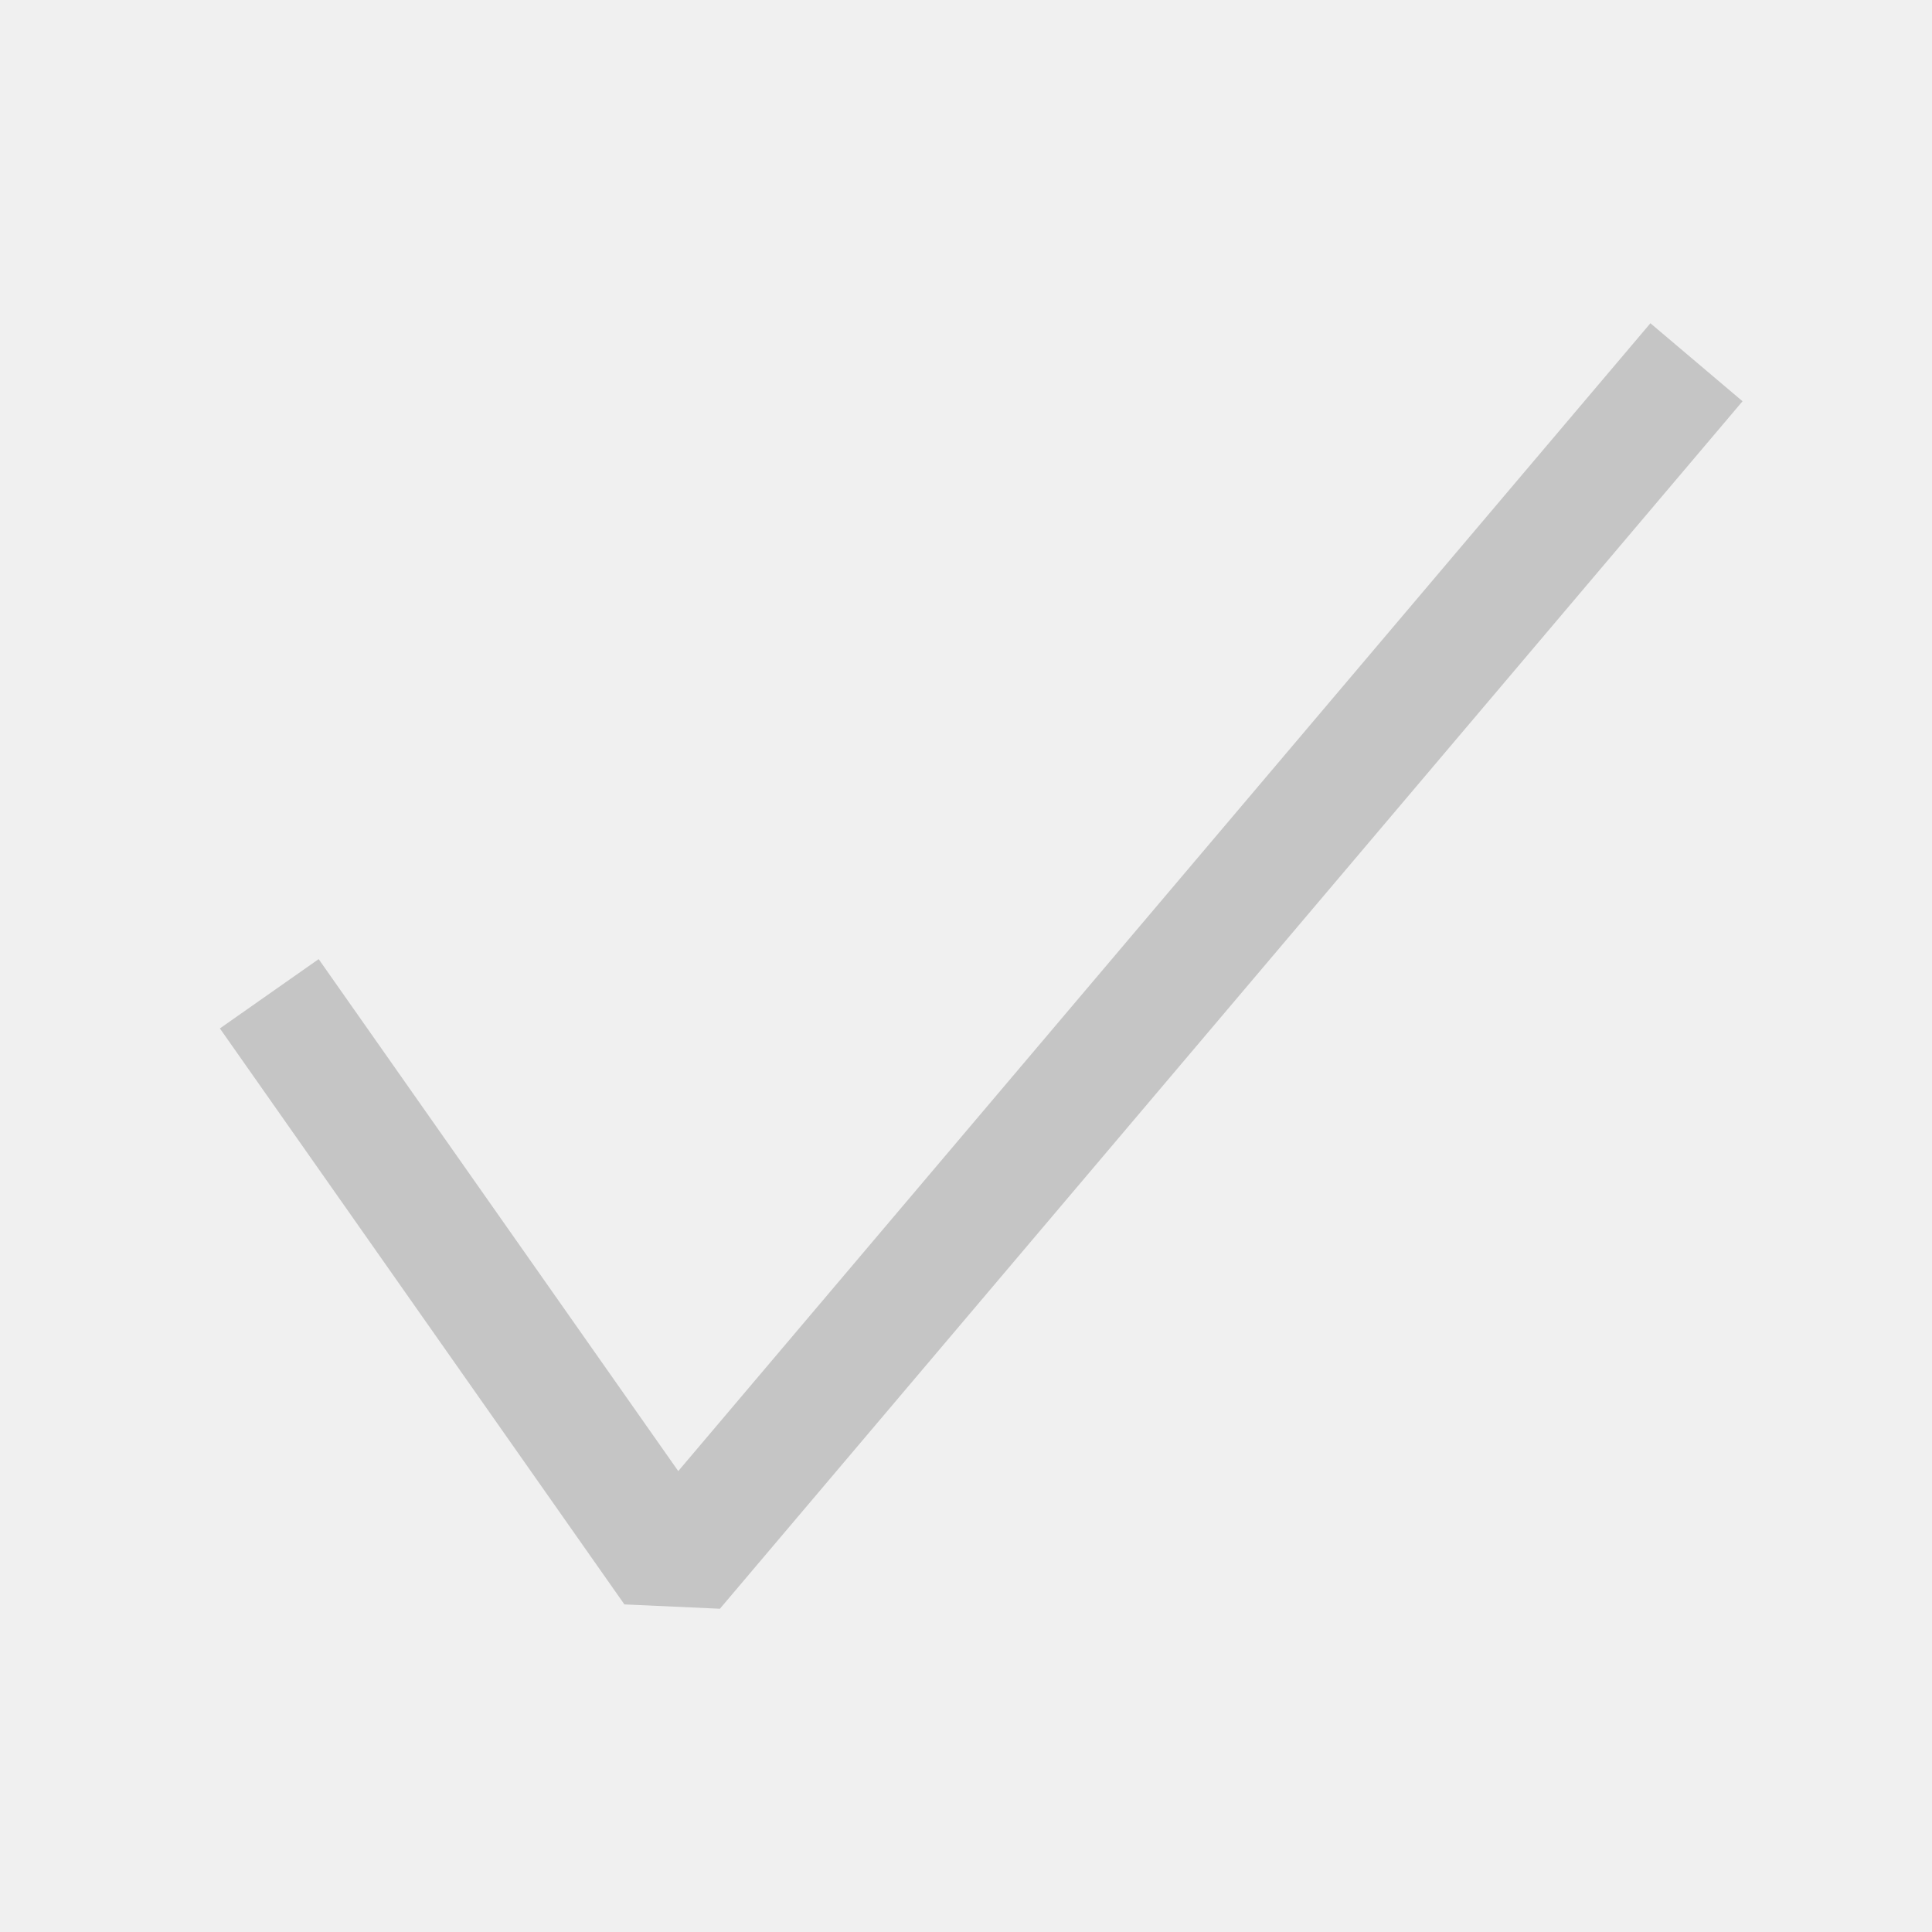
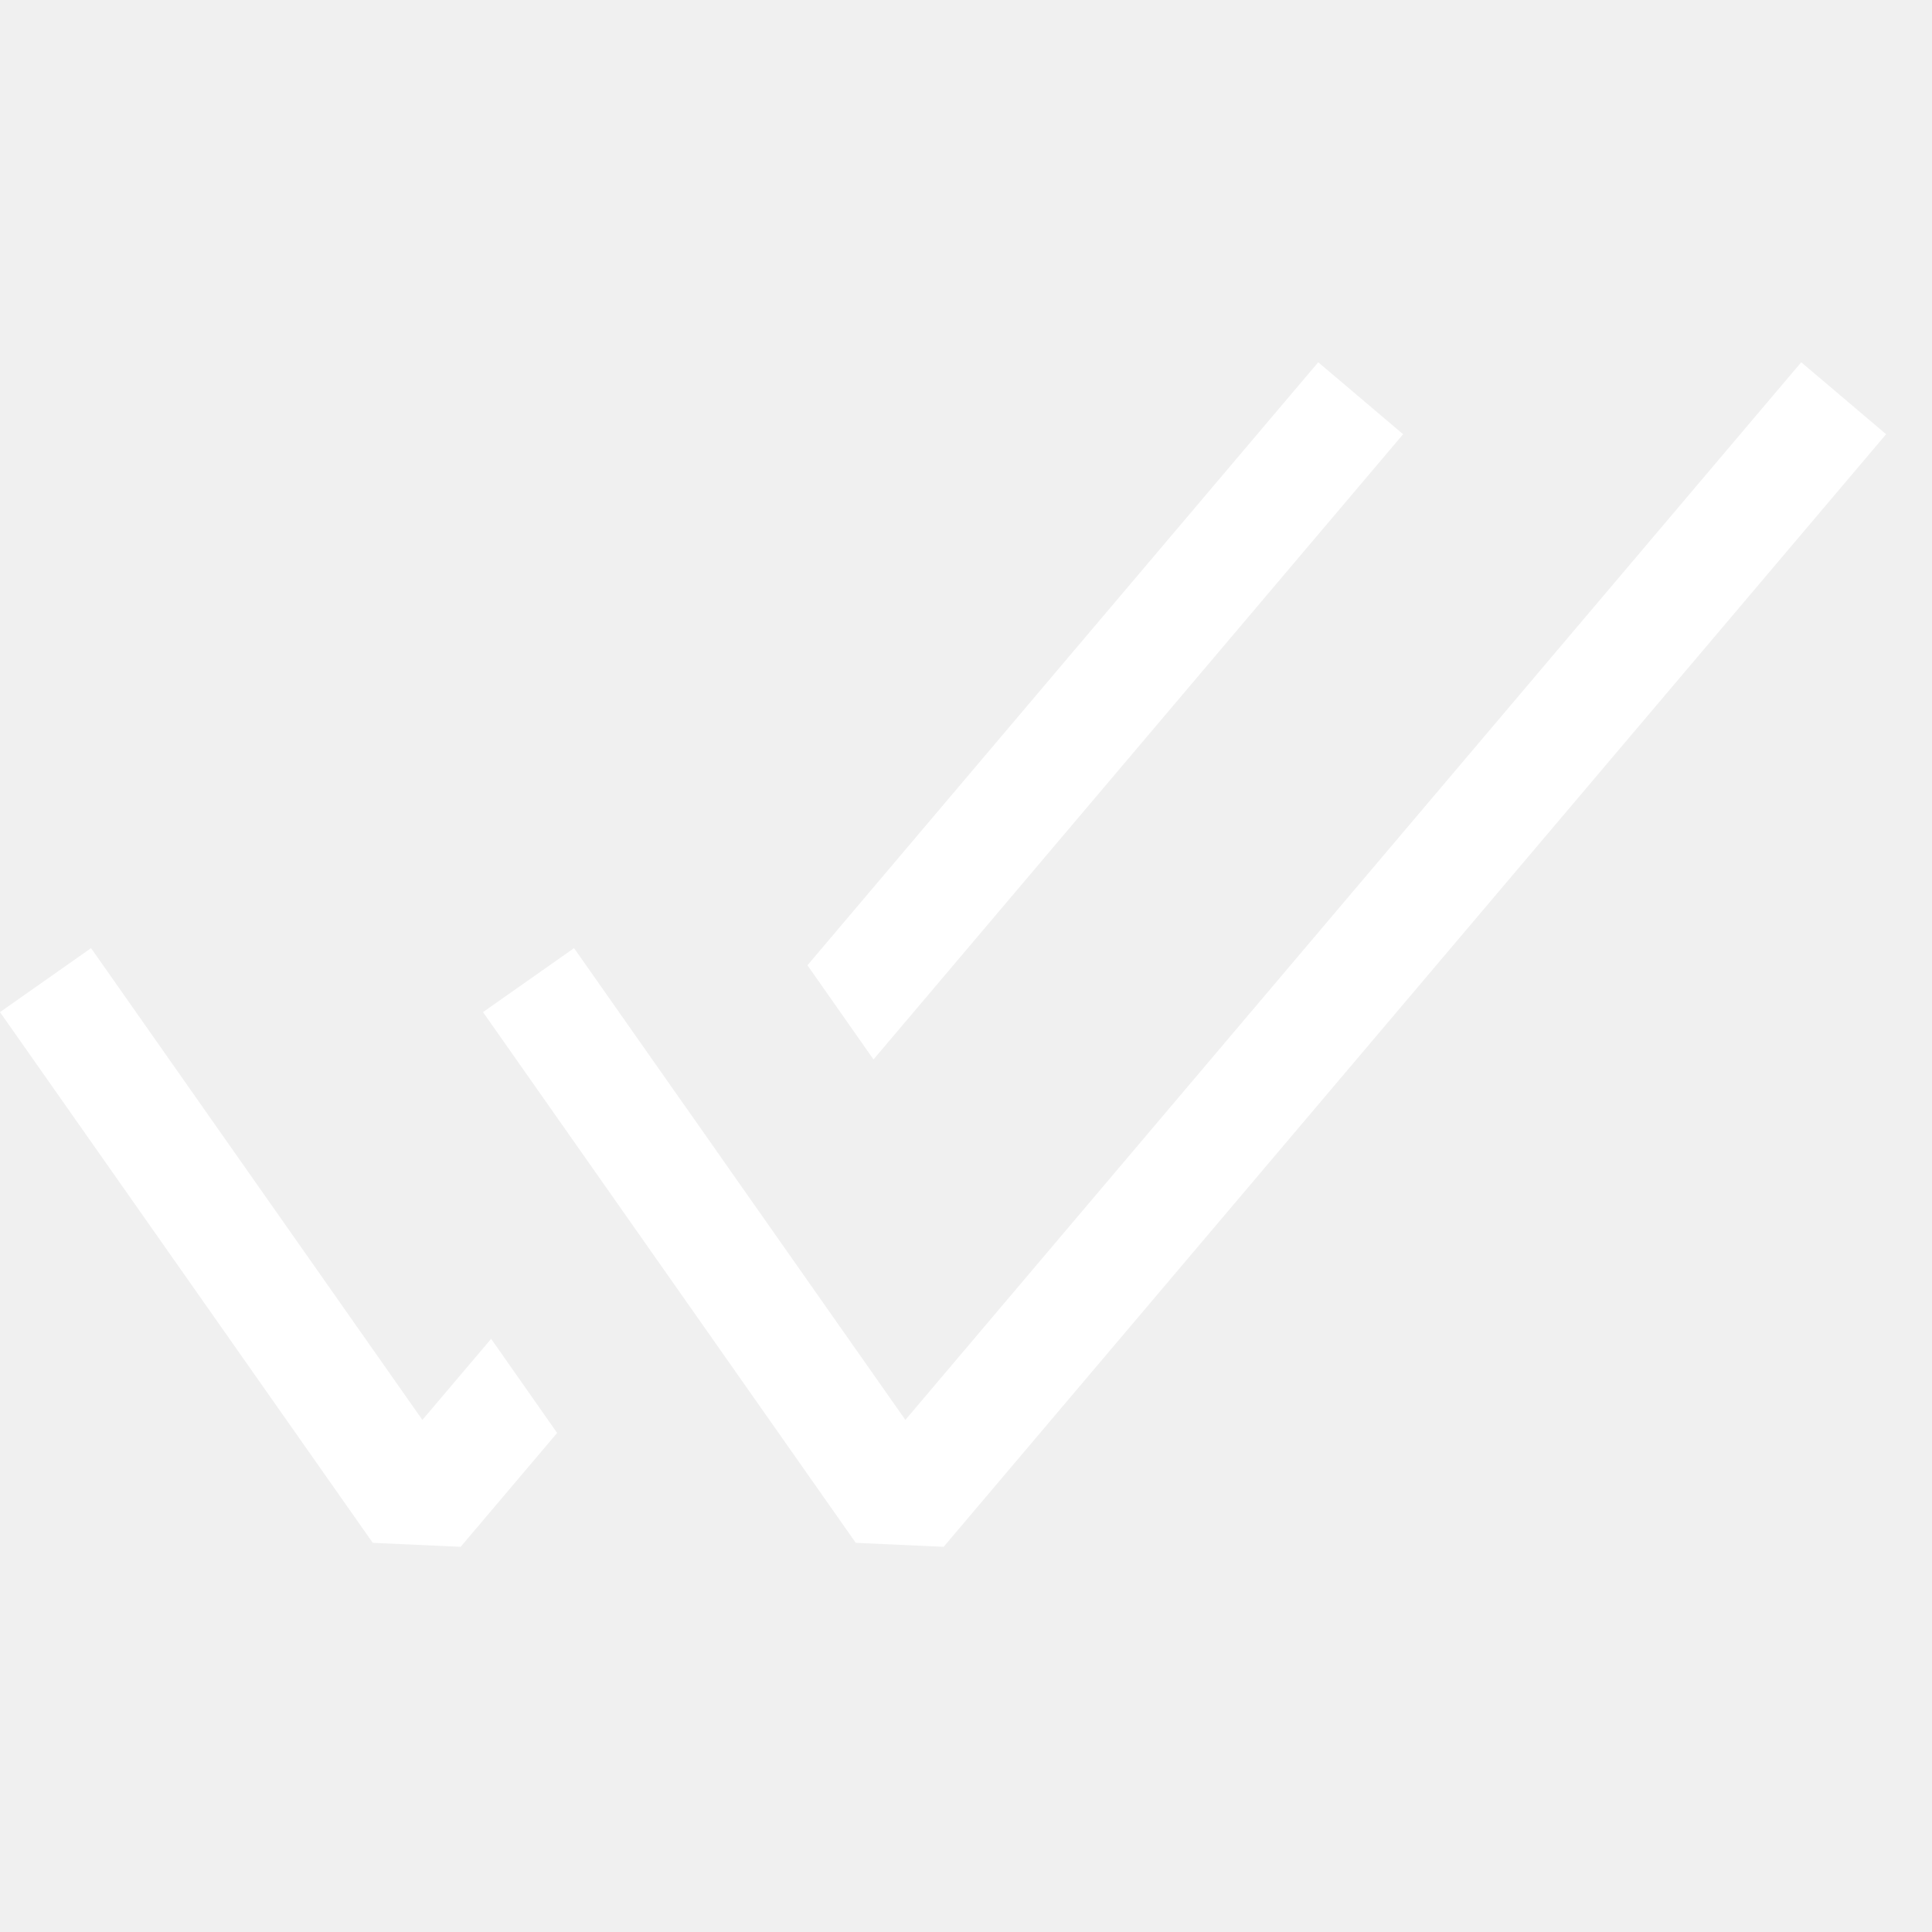
- <svg xmlns="http://www.w3.org/2000/svg" width="16" height="16" viewBox="0 0 16 16" fill="none">
-   <path fill-rule="evenodd" clip-rule="evenodd" d="M14.431 3.323L5.962 13.323L5.171 13.287L1.821 8.517L2.639 7.943L5.617 12.183L13.668 2.677L14.431 3.323Z" fill="#C5C5C5" />
+ <svg xmlns="http://www.w3.org/2000/svg" width="16" height="16" fill="white" class="Bottombar_icon__zdqmH">
+   <path fill-rule="evenodd" clip-rule="evenodd" d="M15.62 3.596 7.815 12.81l-.728-.033L4 8.382l.754-.53 2.744 3.907L14.917 3l.703.596z" />
+   <path fill-rule="evenodd" clip-rule="evenodd" d="m7.234 8.774 4.386-5.178L10.917 3l-4.23 4.994.547.78zm-1.55.403.548.78-.547-.78zm-1.617 1.91.547.78-.799.943-.728-.033L0 8.382l.754-.53 2.744 3.907.57-.672z" />
</svg>
